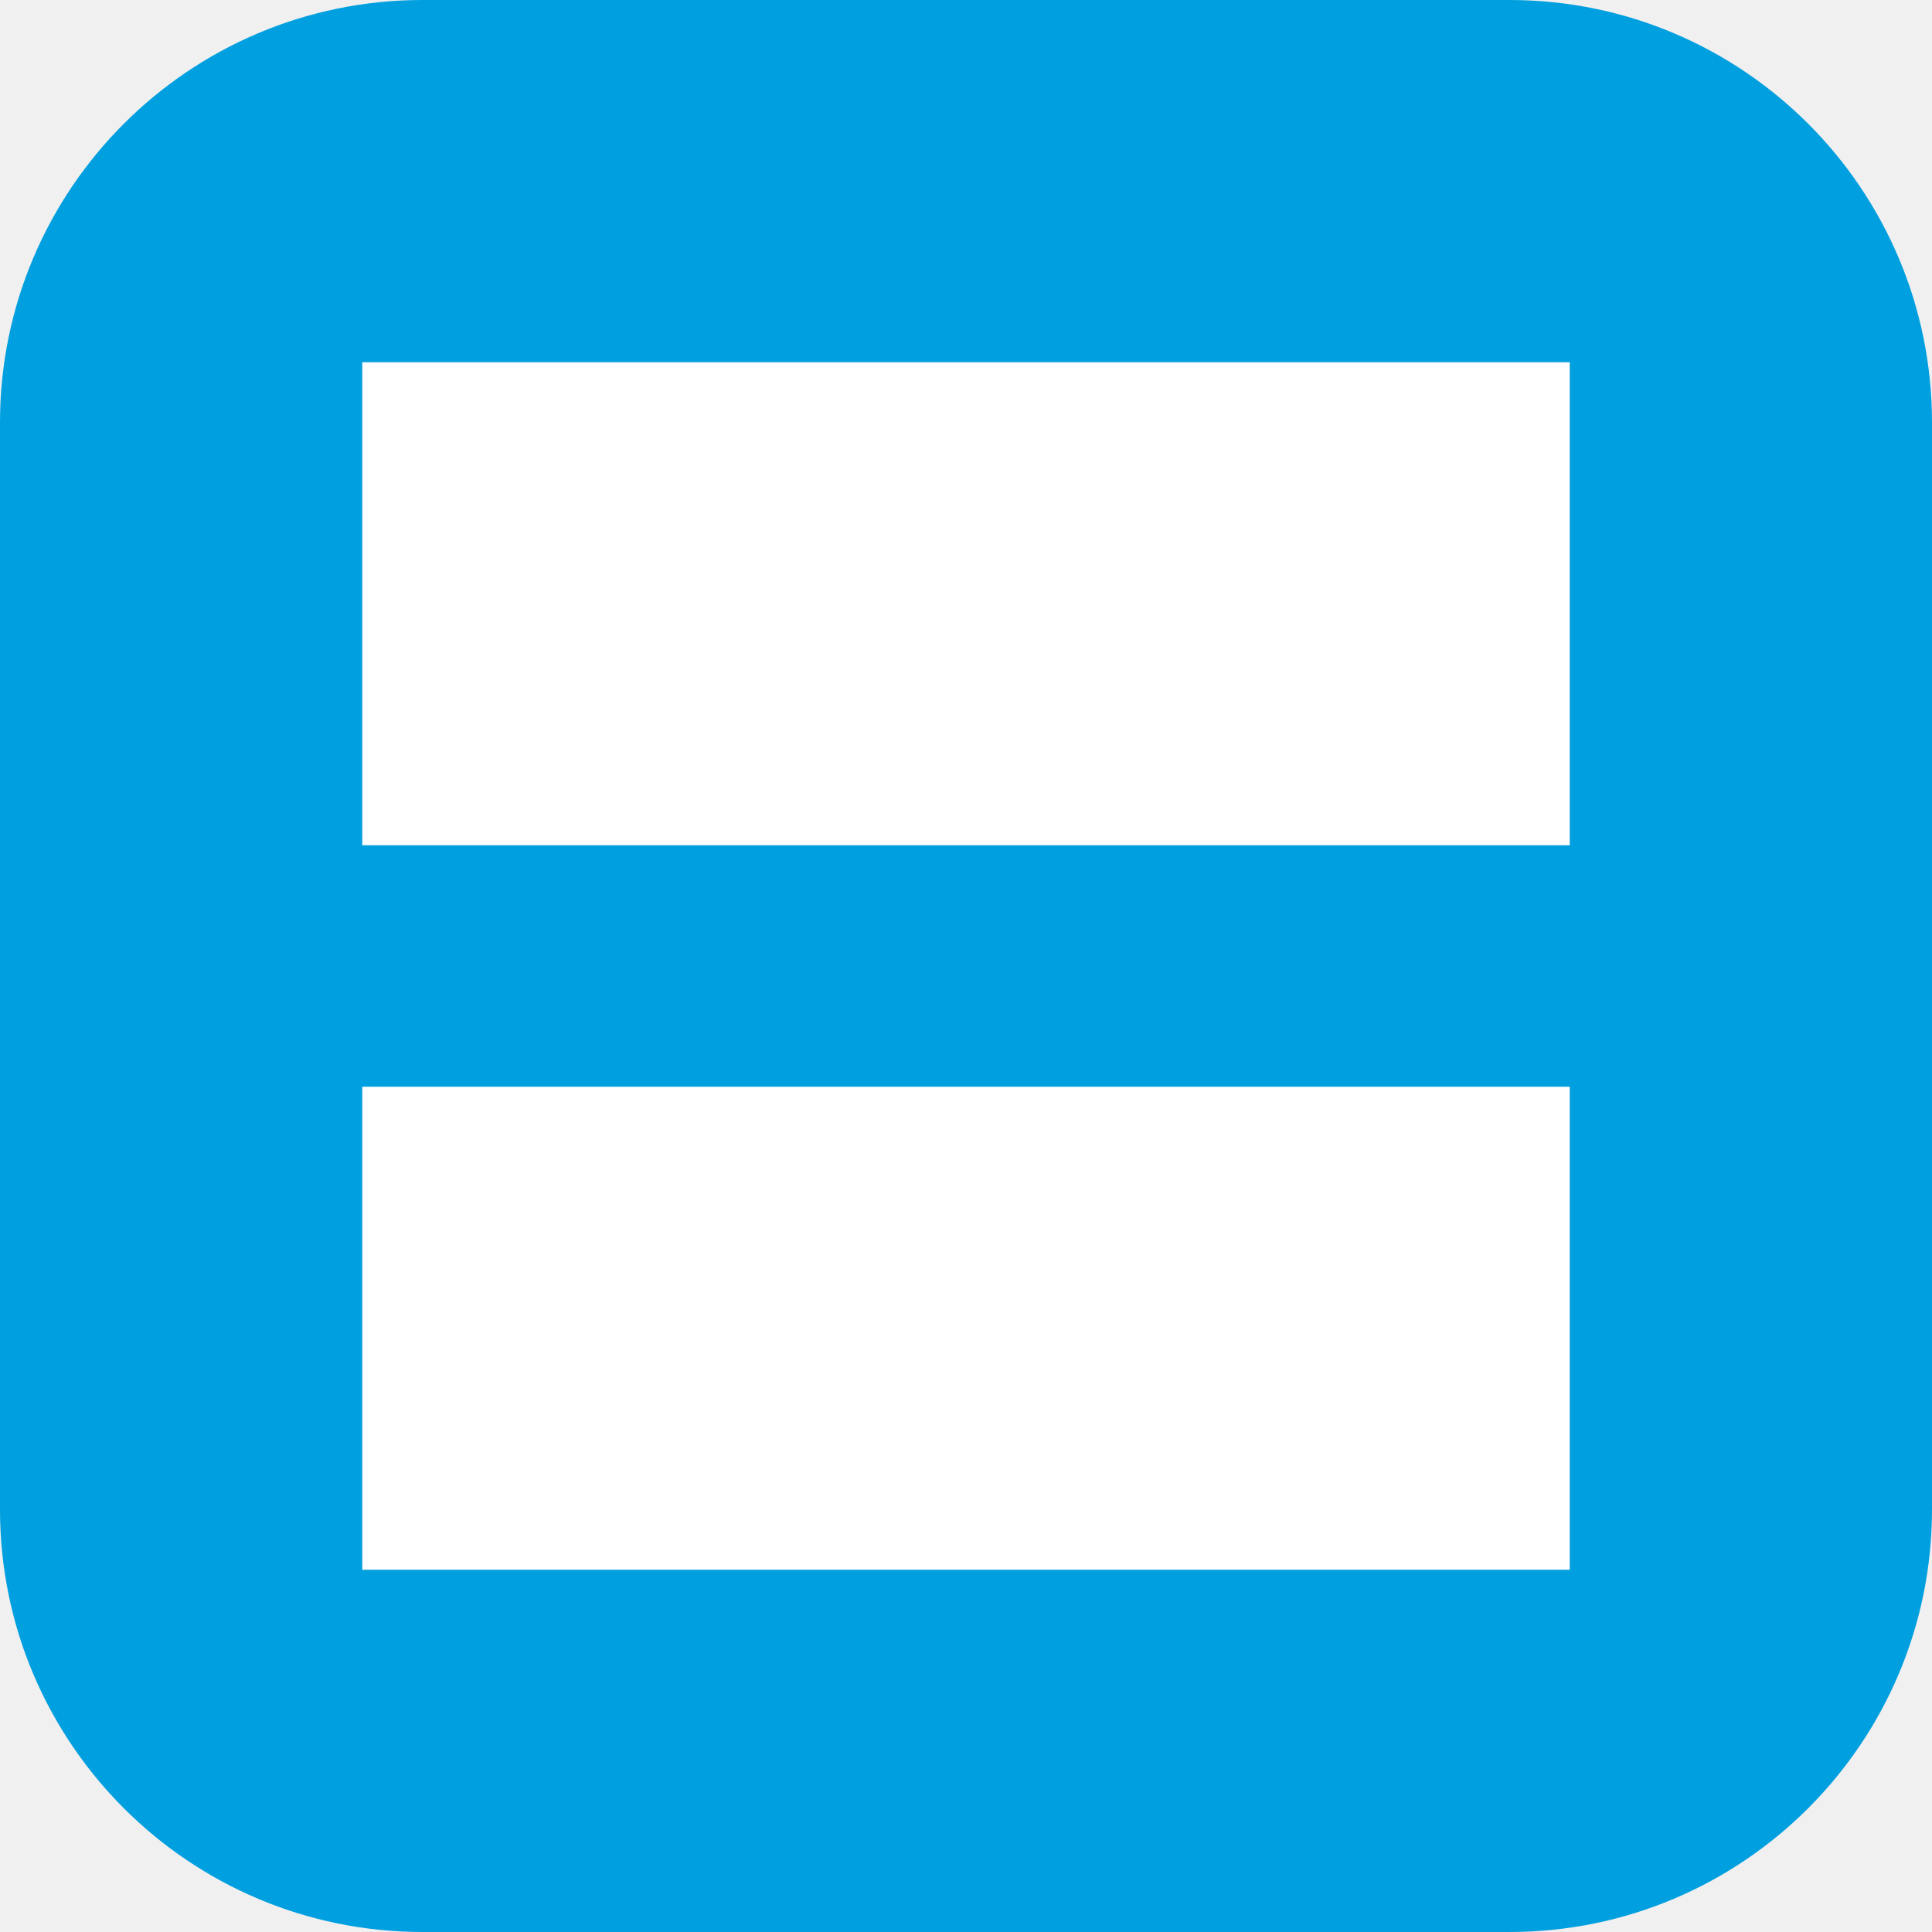
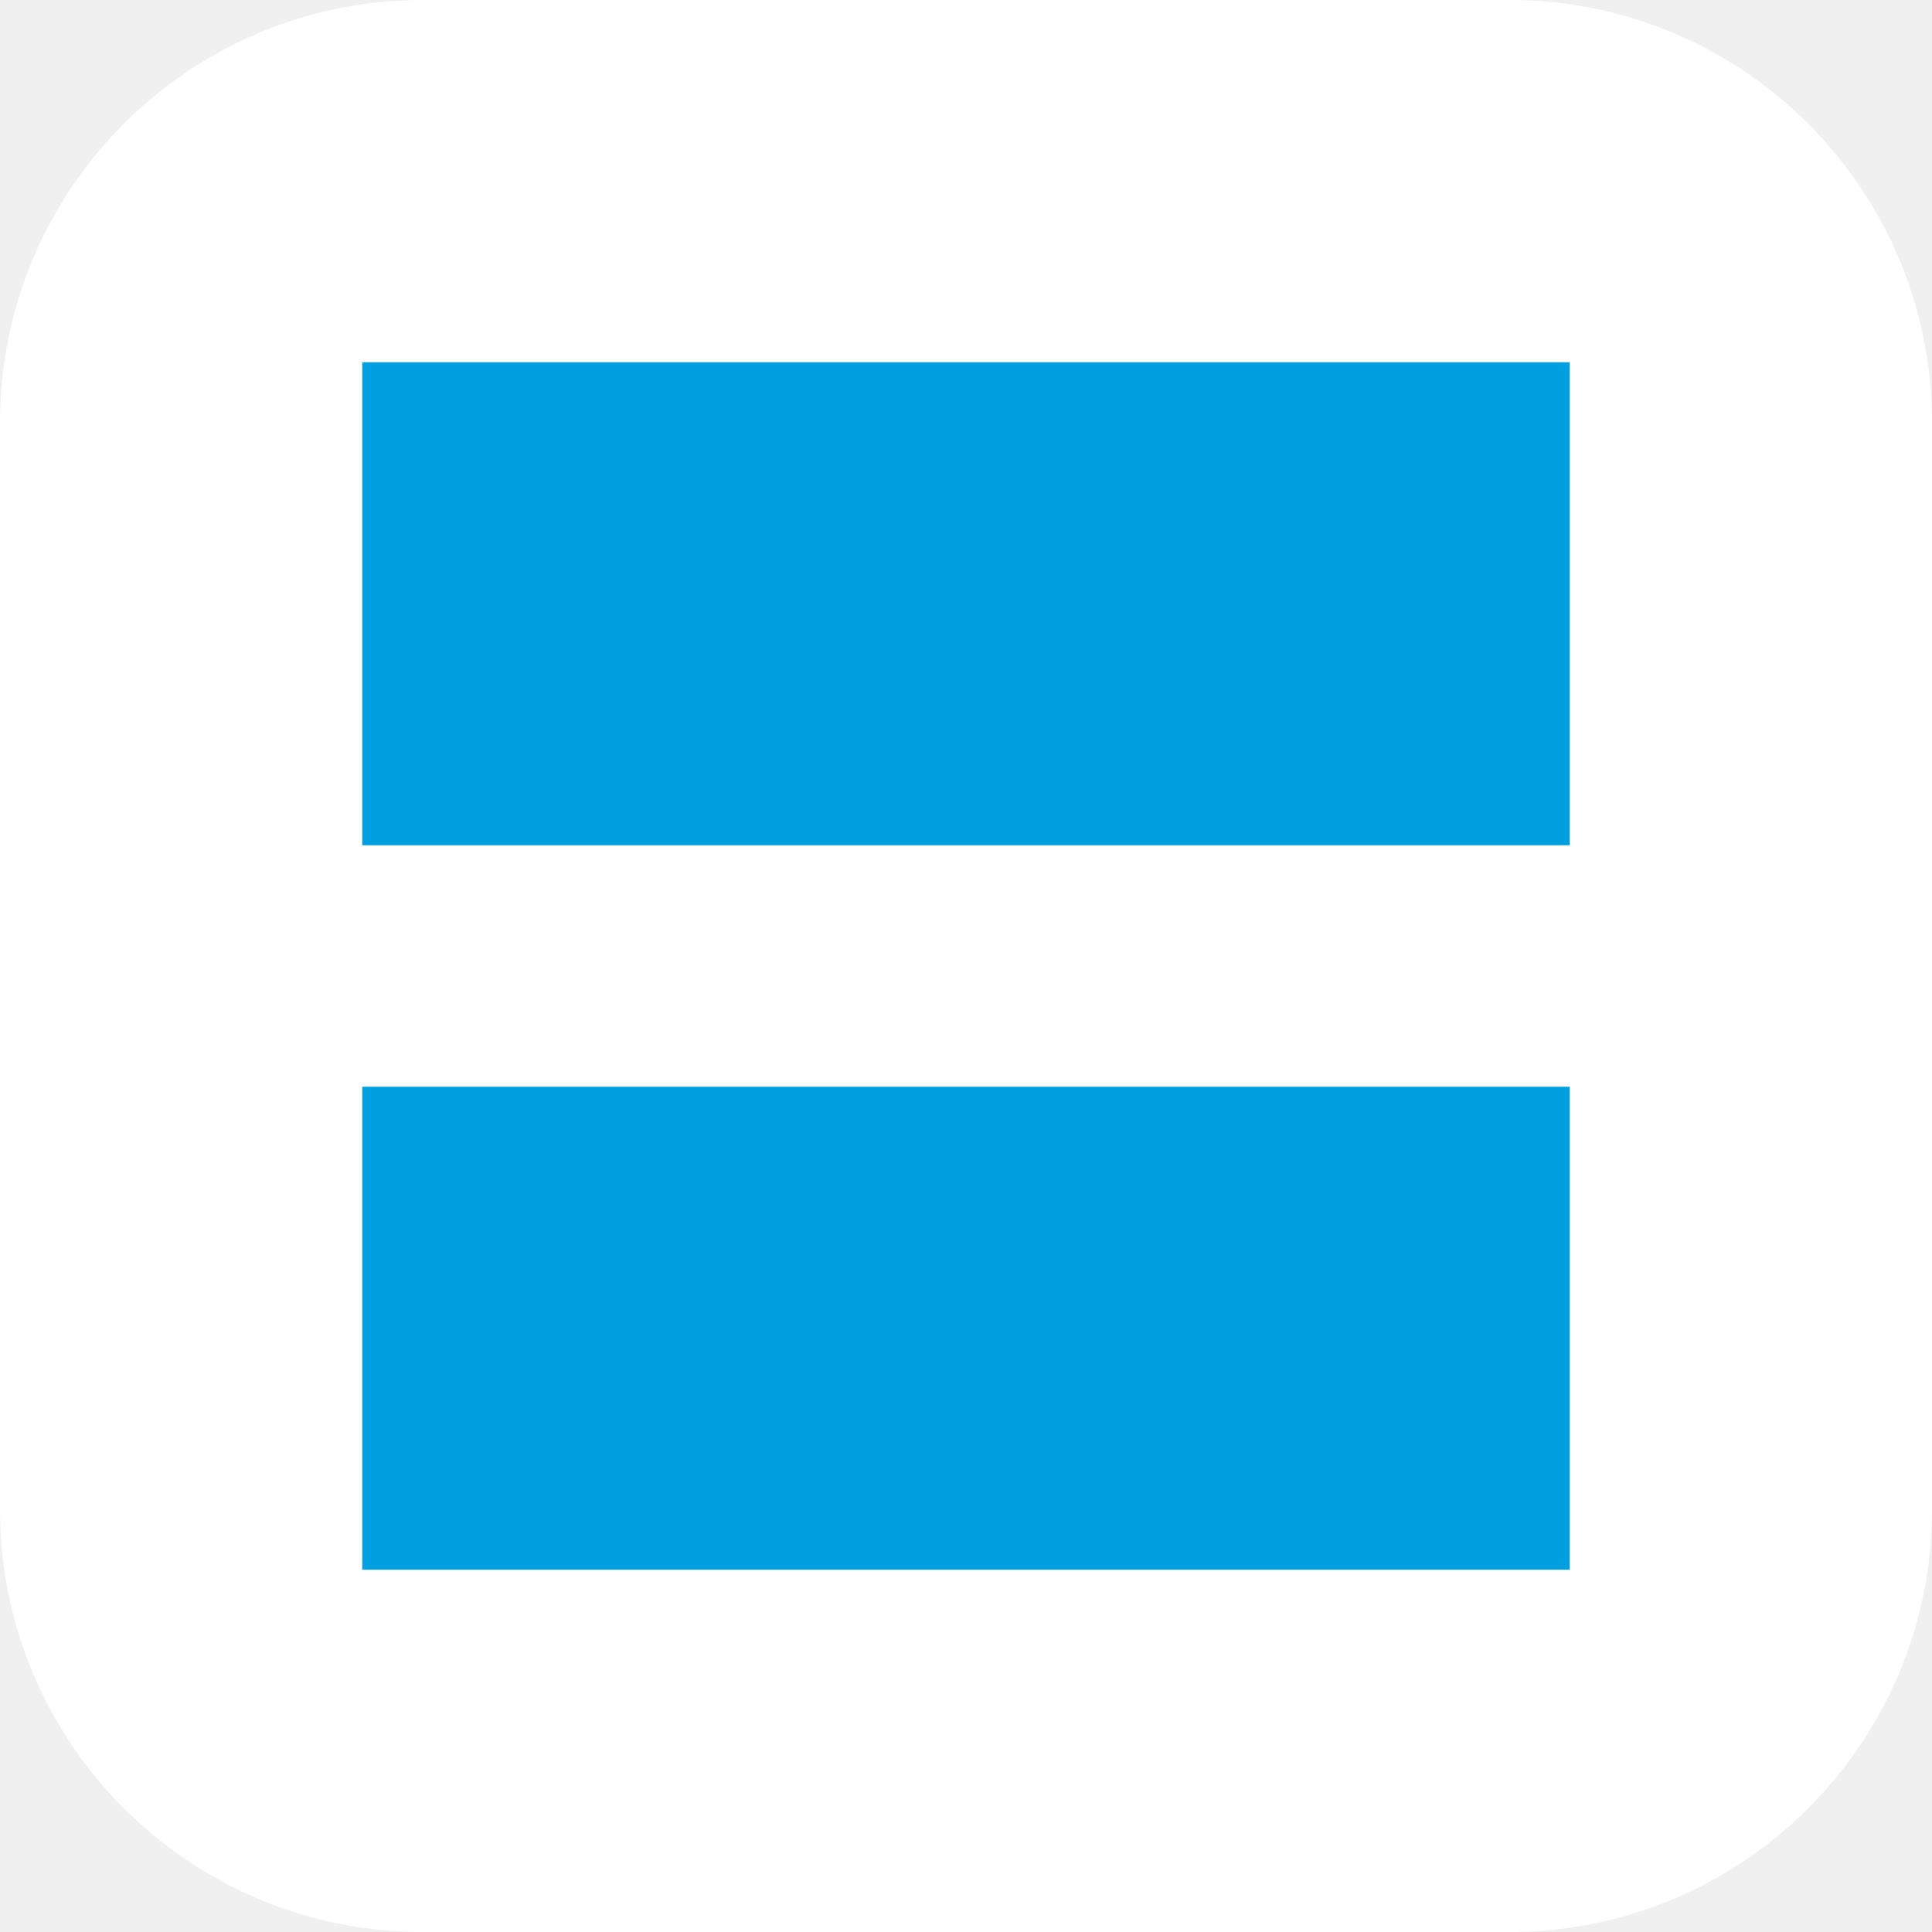
<svg xmlns="http://www.w3.org/2000/svg" viewBox="0 0 64 64">
-   <rect width="64" height="64" rx="14" fill="#009FDF" />
-   <rect x="12" y="12" width="40" height="16" fill="#ffffff" />
-   <rect x="12" y="36" width="40" height="16" fill="#ffffff" />
+   <rect width="64" height="64" rx="14" fill="#ffffff" />
+   <rect x="12" y="12" width="40" height="16" fill="#009FDF" />
+   <rect x="12" y="36" width="40" height="16" fill="#009FDF" />
</svg>
